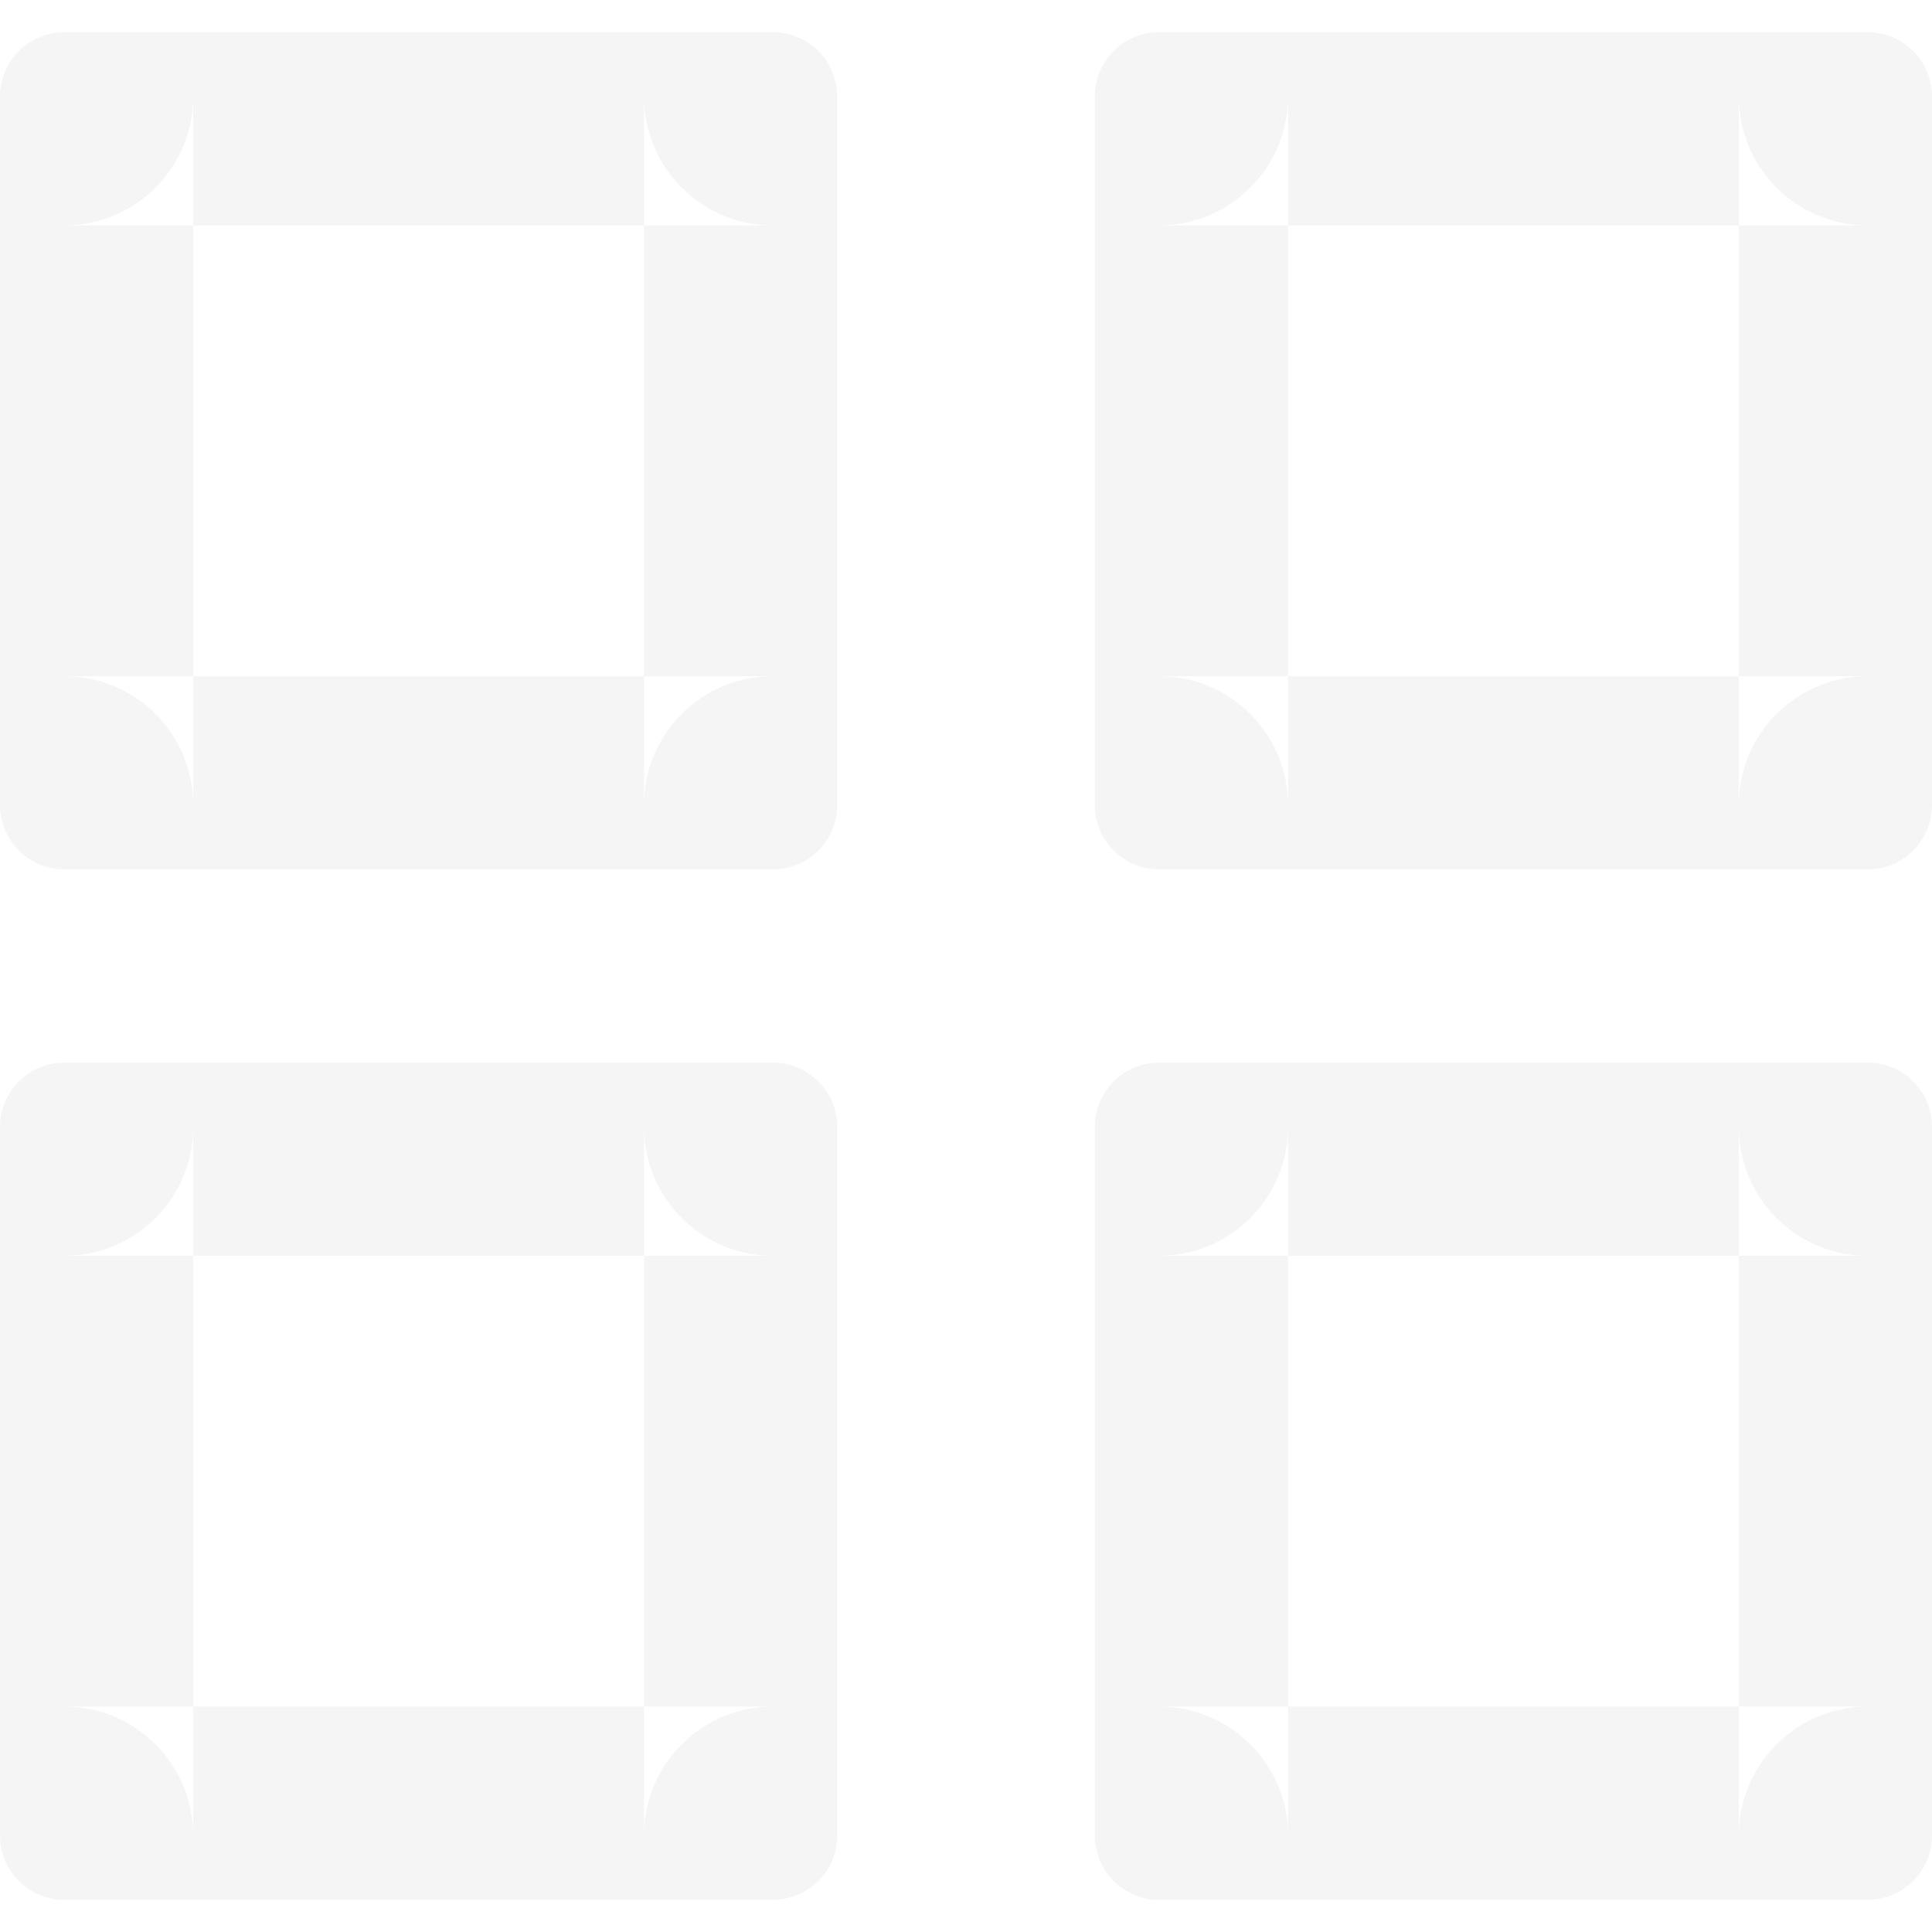
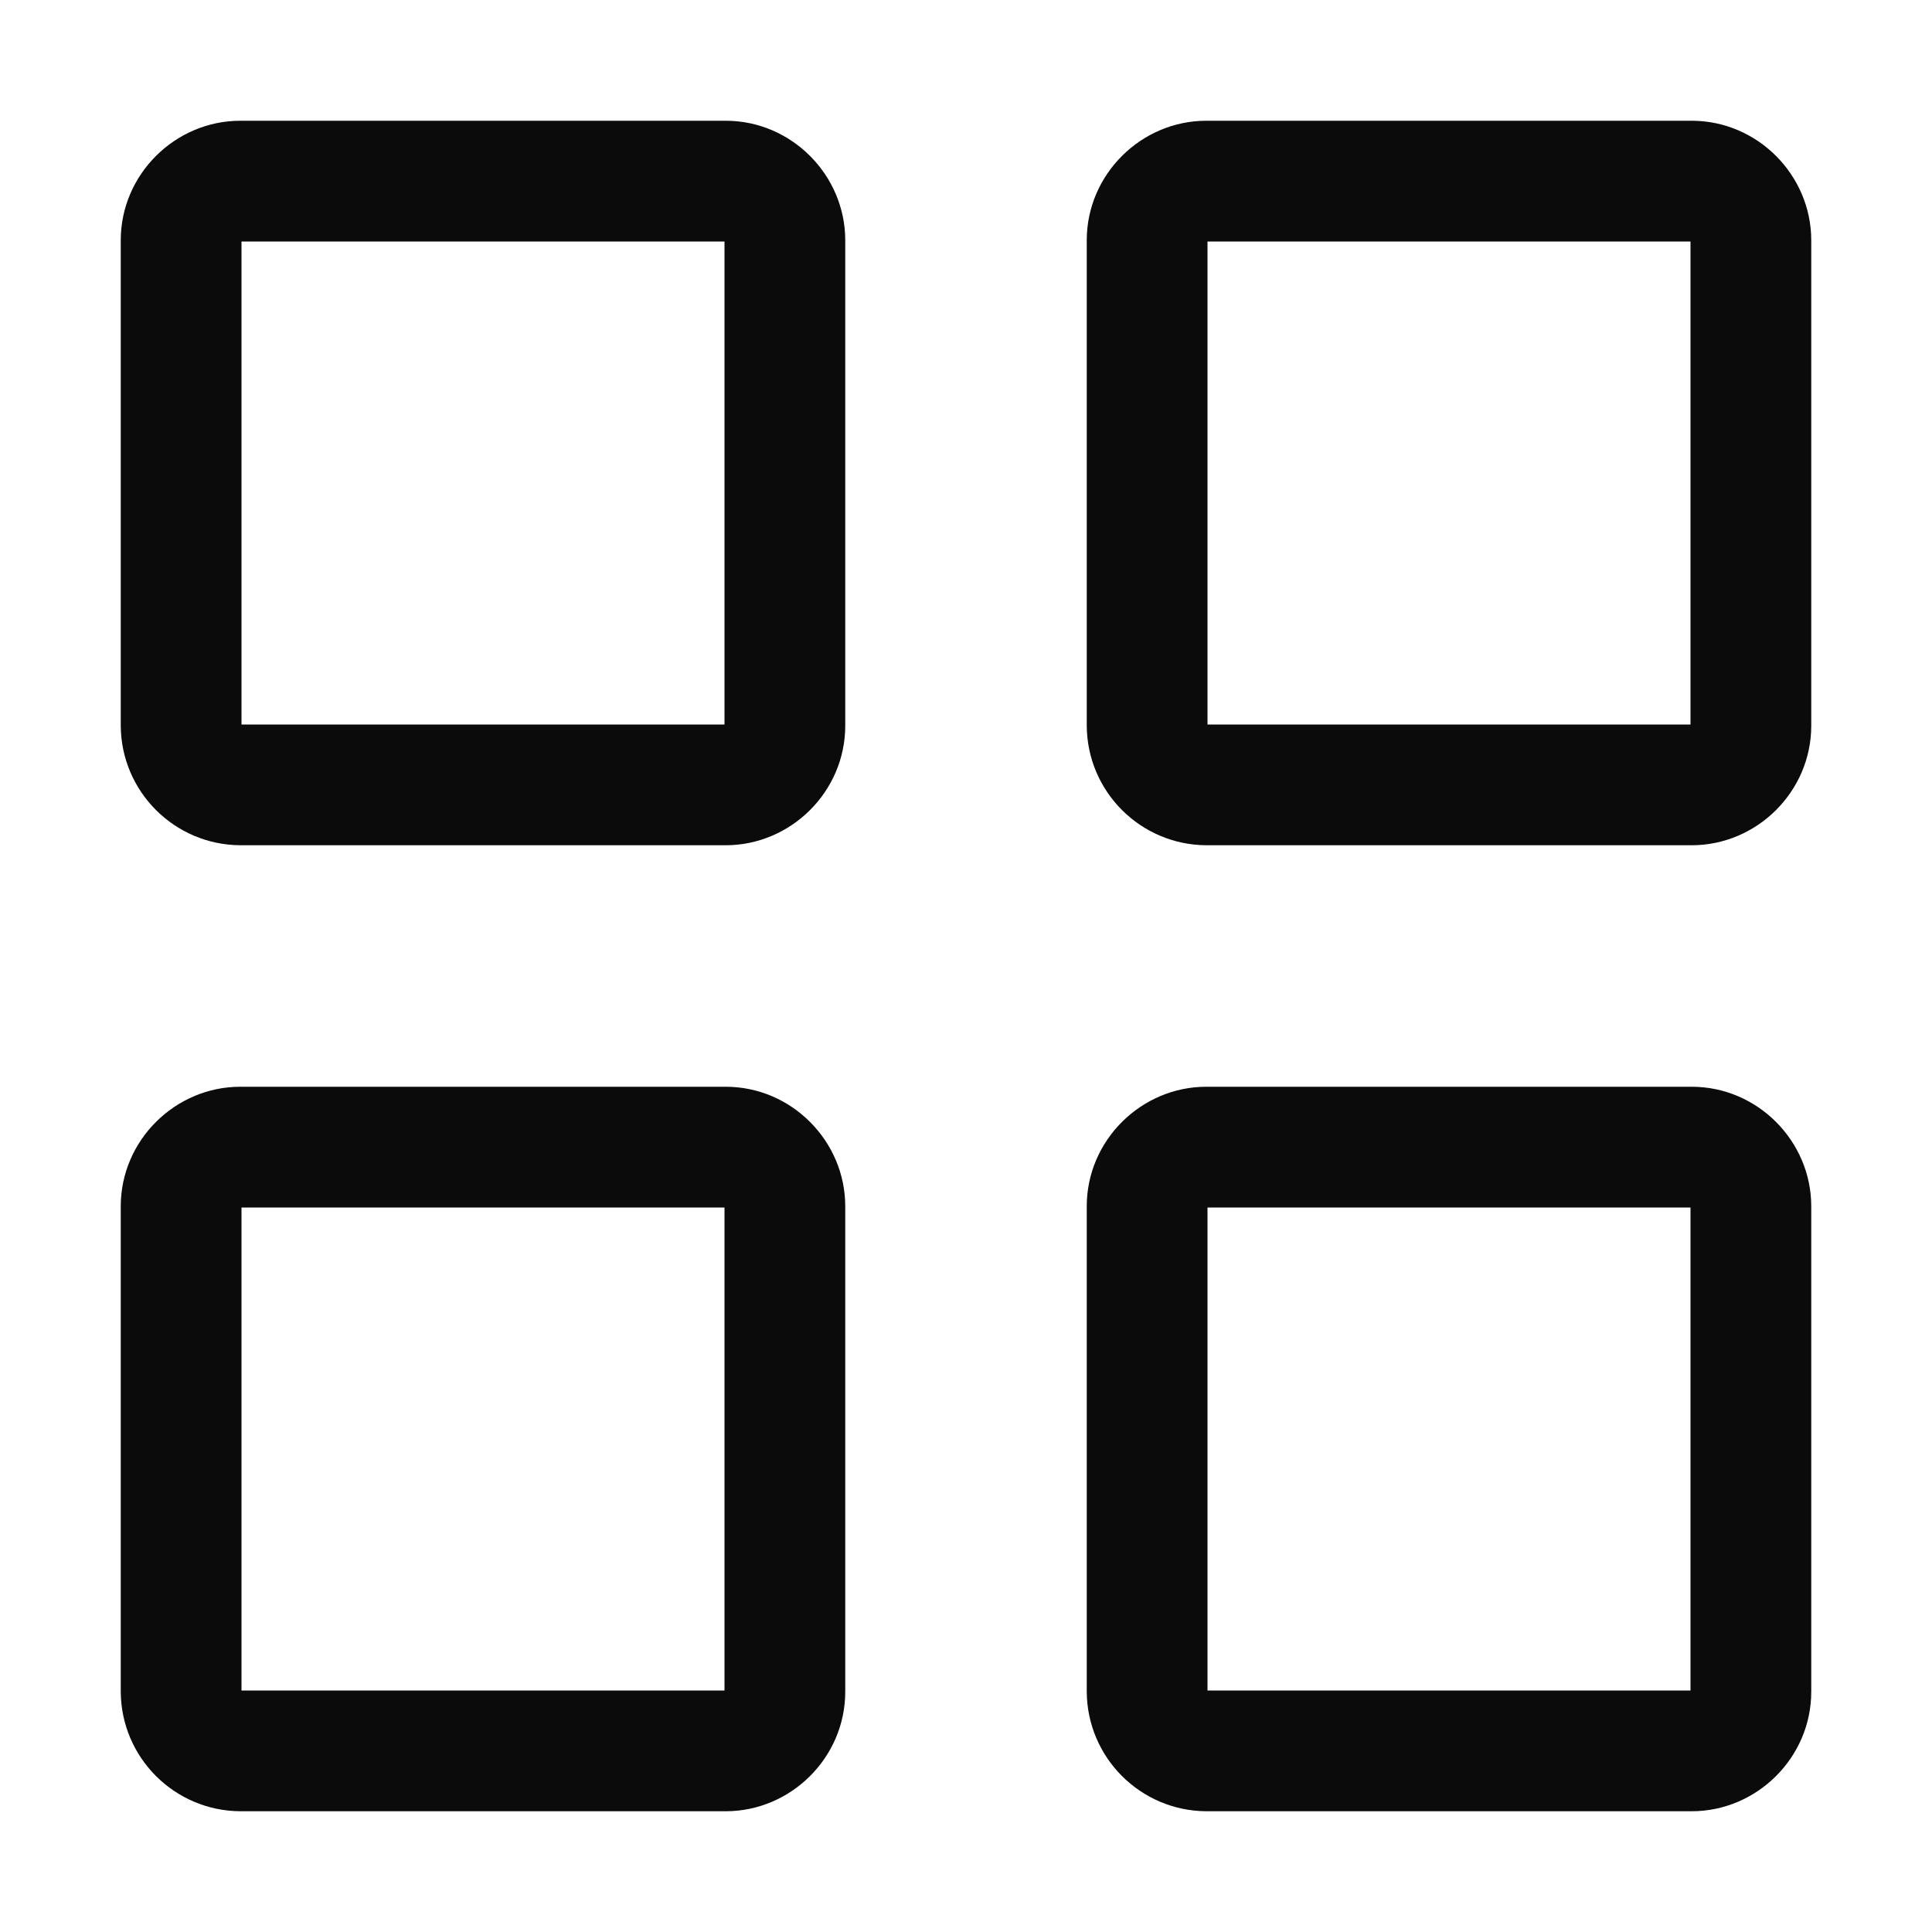
- <svg xmlns="http://www.w3.org/2000/svg" width="16" height="16" viewBox="0 0 30 29" fill="whitesmoke">
-   <g fill-rule="evenodd">
-     <path d="M3 1v11c0-1.104-.896-2-2-2h11c-1.104 0-2 .896-2 2V1c0 1.104.896 2 2 2H1c1.104 0 2-.896 2-2zM0 1c0-.553.447-1 1-1h11c.553 0 1 .447 1 1v11c0 .553-.447 1-1 1H1c-.553 0-1-.447-1-1V1zM20 1v11c0-1.104-.896-2-2-2h11c-1.104 0-2 .896-2 2V1c0 1.104.896 2 2 2H18c1.104 0 2-.896 2-2zm-3 0c0-.553.447-1 1-1h11c.553 0 1 .447 1 1v11c0 .553-.447 1-1 1H18c-.553 0-1-.447-1-1V1zM20 17v11c0-1.104-.896-2-2-2h11c-1.104 0-2 .896-2 2V17c0 1.104.896 2 2 2H18c1.104 0 2-.896 2-2zm-3 0c0-.553.447-1 1-1h11c.553 0 1 .447 1 1v11c0 .553-.447 1-1 1H18c-.553 0-1-.447-1-1V17zM3 17v11c0-1.104-.896-2-2-2h11c-1.104 0-2 .896-2 2V17c0 1.104.896 2 2 2H1c1.104 0 2-.896 2-2zm-3 0c0-.553.447-1 1-1h11c.553 0 1 .447 1 1v11c0 .553-.447 1-1 1H1c-.553 0-1-.447-1-1V17z" />
-   </g>
+ <svg xmlns="http://www.w3.org/2000/svg" width="16" height="16" viewBox="0 0 16 16" fill="#0b0b0b">
+   <path d="M2 1.99v4.02C2 6 2 6 1.99 6h4.02C6 6 6 6 6 6.01V1.99C6 2 6 2 6.01 2H1.99C2 2 2 2 2 1.99zm-1 0c0-.546.451-.99.99-.99h4.02c.546 0 .99.451.99.99v4.02c0 .546-.451.99-.99.99H1.99A.996.996 0 0 1 1 6.01V1.99zM10 1.99v4.02C10 6 10 6 9.99 6h4.02C14 6 14 6 14 6.01V1.99c0 .01 0 .01.01.01H9.99C10 2 10 2 10 1.99zm-1 0c0-.546.451-.99.99-.99h4.02c.546 0 .99.451.99.99v4.02c0 .546-.451.99-.99.99H9.99A.996.996 0 0 1 9 6.01V1.99zM10 9.99v4.02c0-.01 0-.01-.01-.01h4.02c-.01 0-.01 0-.01.01V9.99c0 .01 0 .01.01.01H9.99c.01 0 .01 0 .01-.01zm-1 0c0-.546.451-.99.99-.99h4.02c.546 0 .99.451.99.99v4.02c0 .546-.451.99-.99.99H9.99a.996.996 0 0 1-.99-.99V9.99zM2 9.99v4.02C2 14 2 14 1.99 14h4.02C6 14 6 14 6 14.01V9.99c0 .01 0 .01.01.01H1.99C2 10 2 10 2 9.99zm-1 0c0-.546.451-.99.99-.99h4.02c.546 0 .99.451.99.99v4.02c0 .546-.451.99-.99.99H1.99a.996.996 0 0 1-.99-.99V9.99z" />
</svg>
